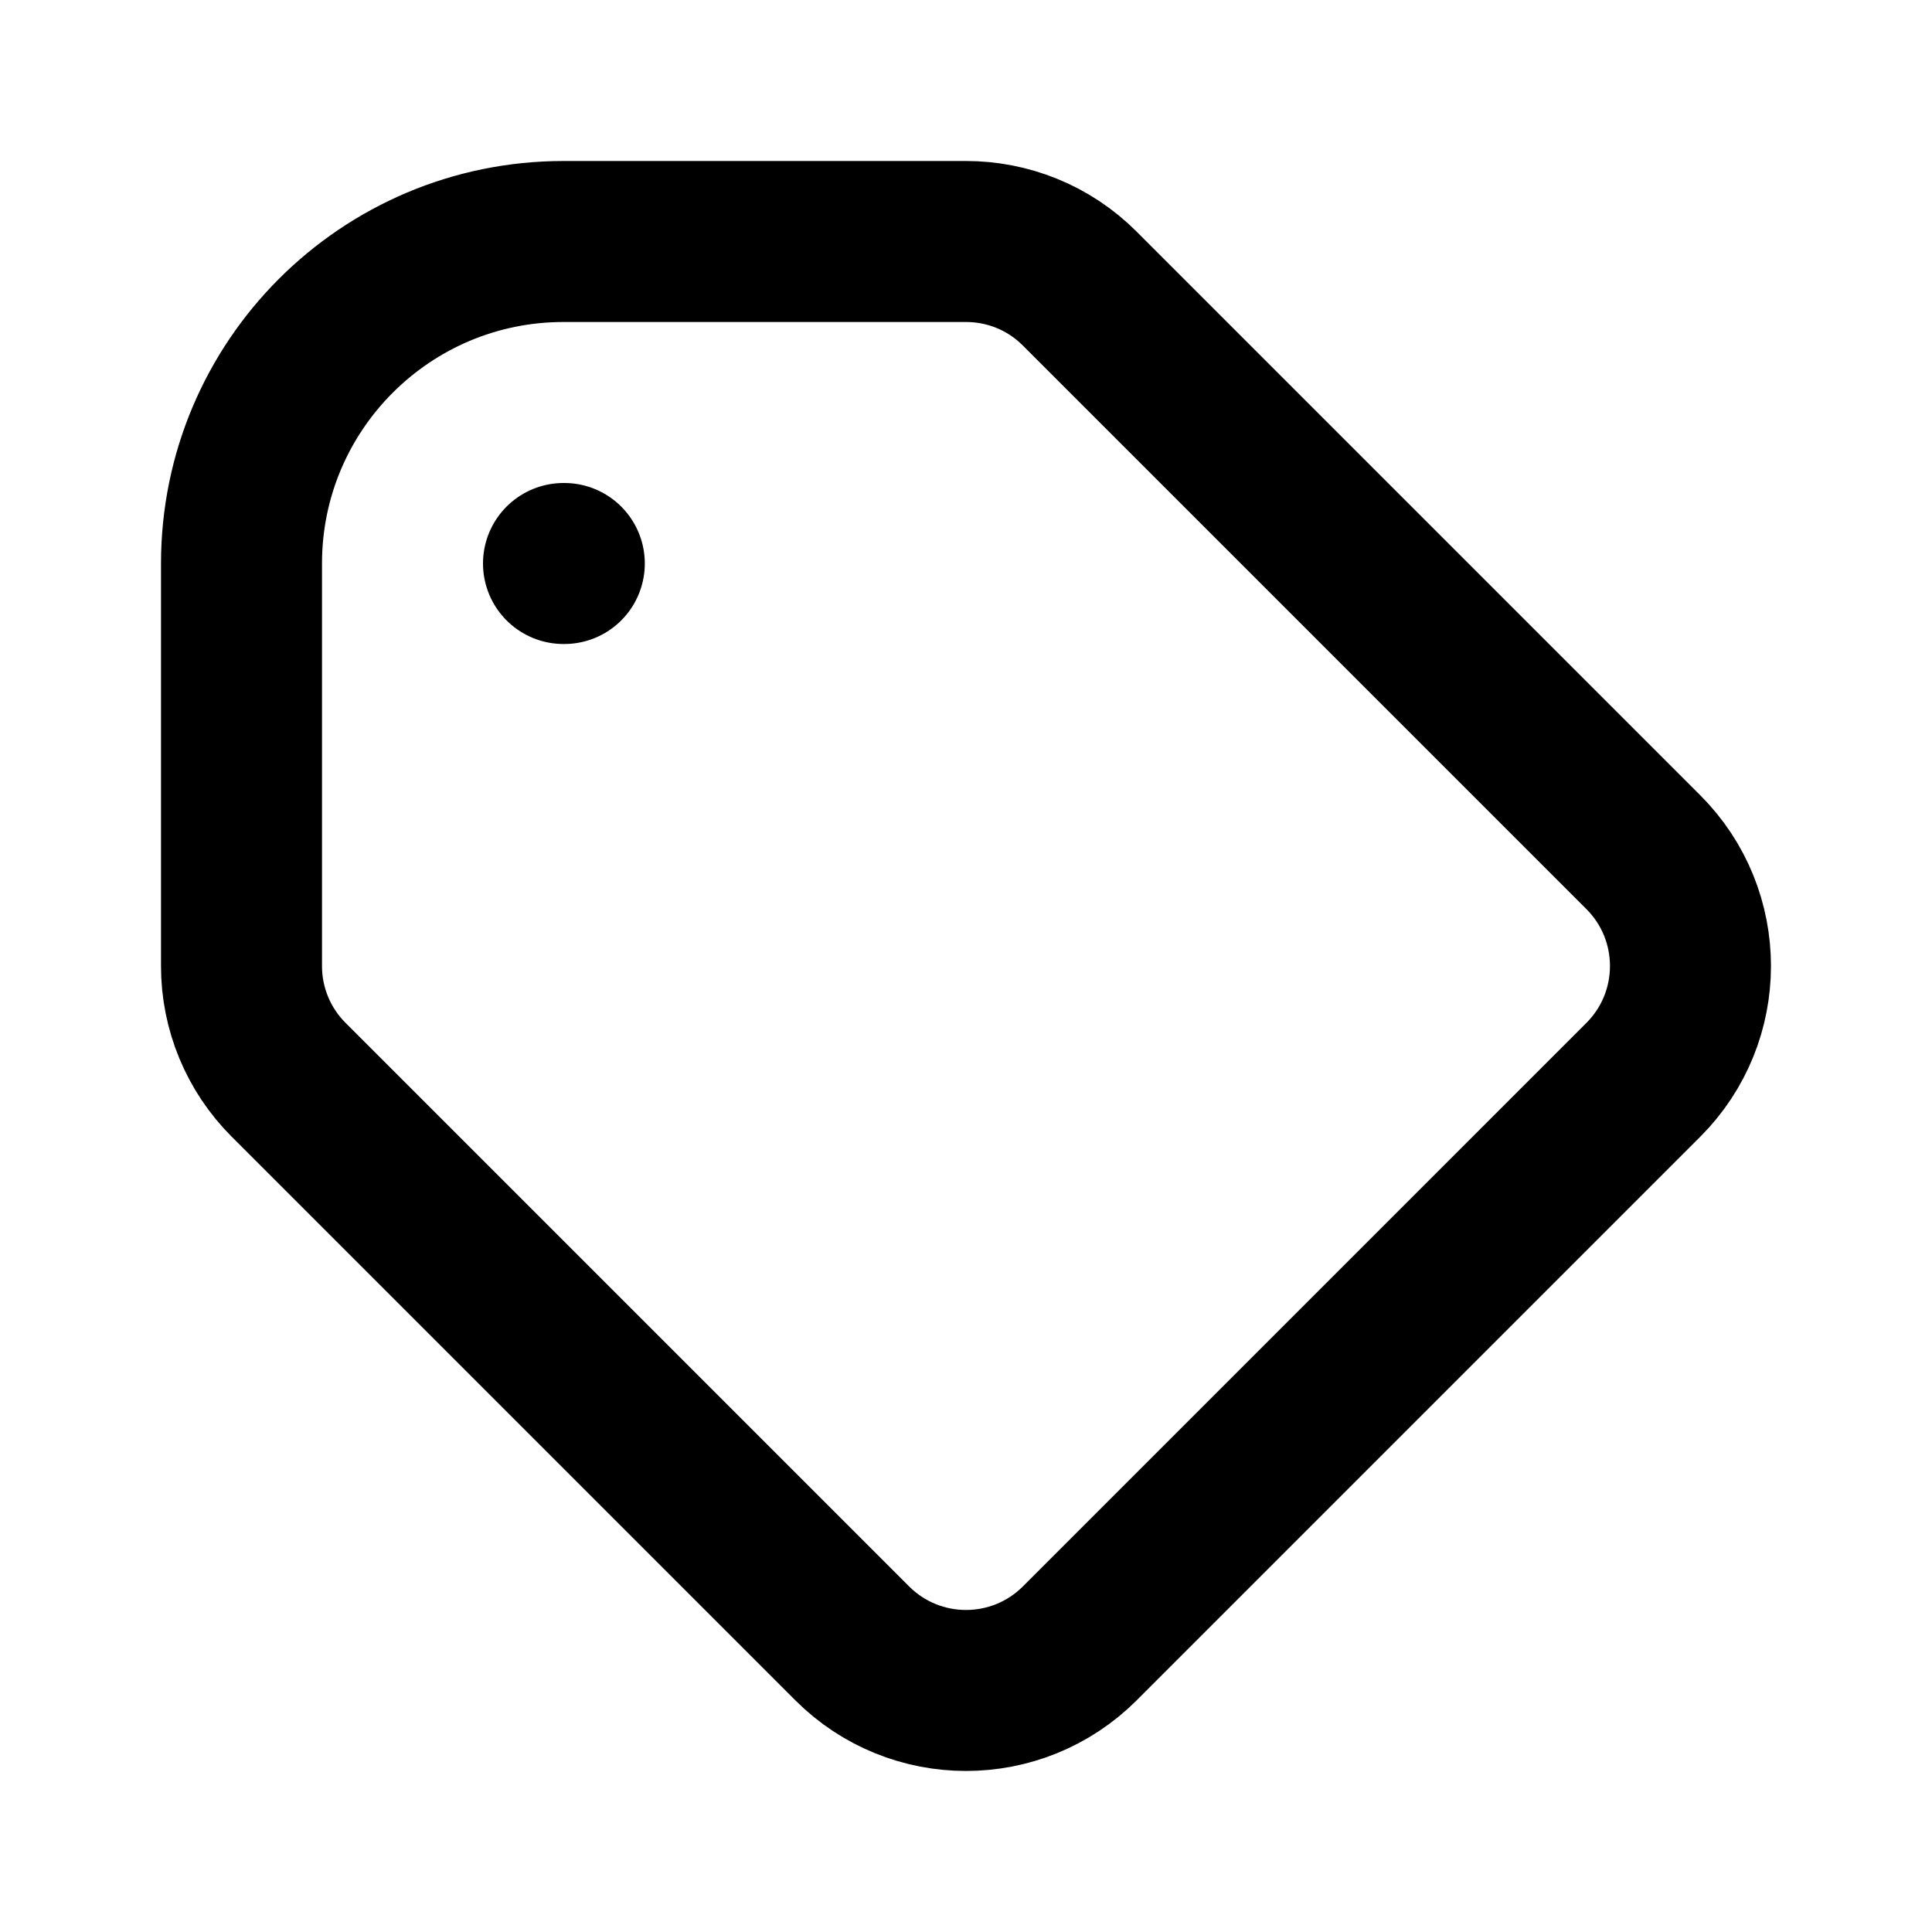
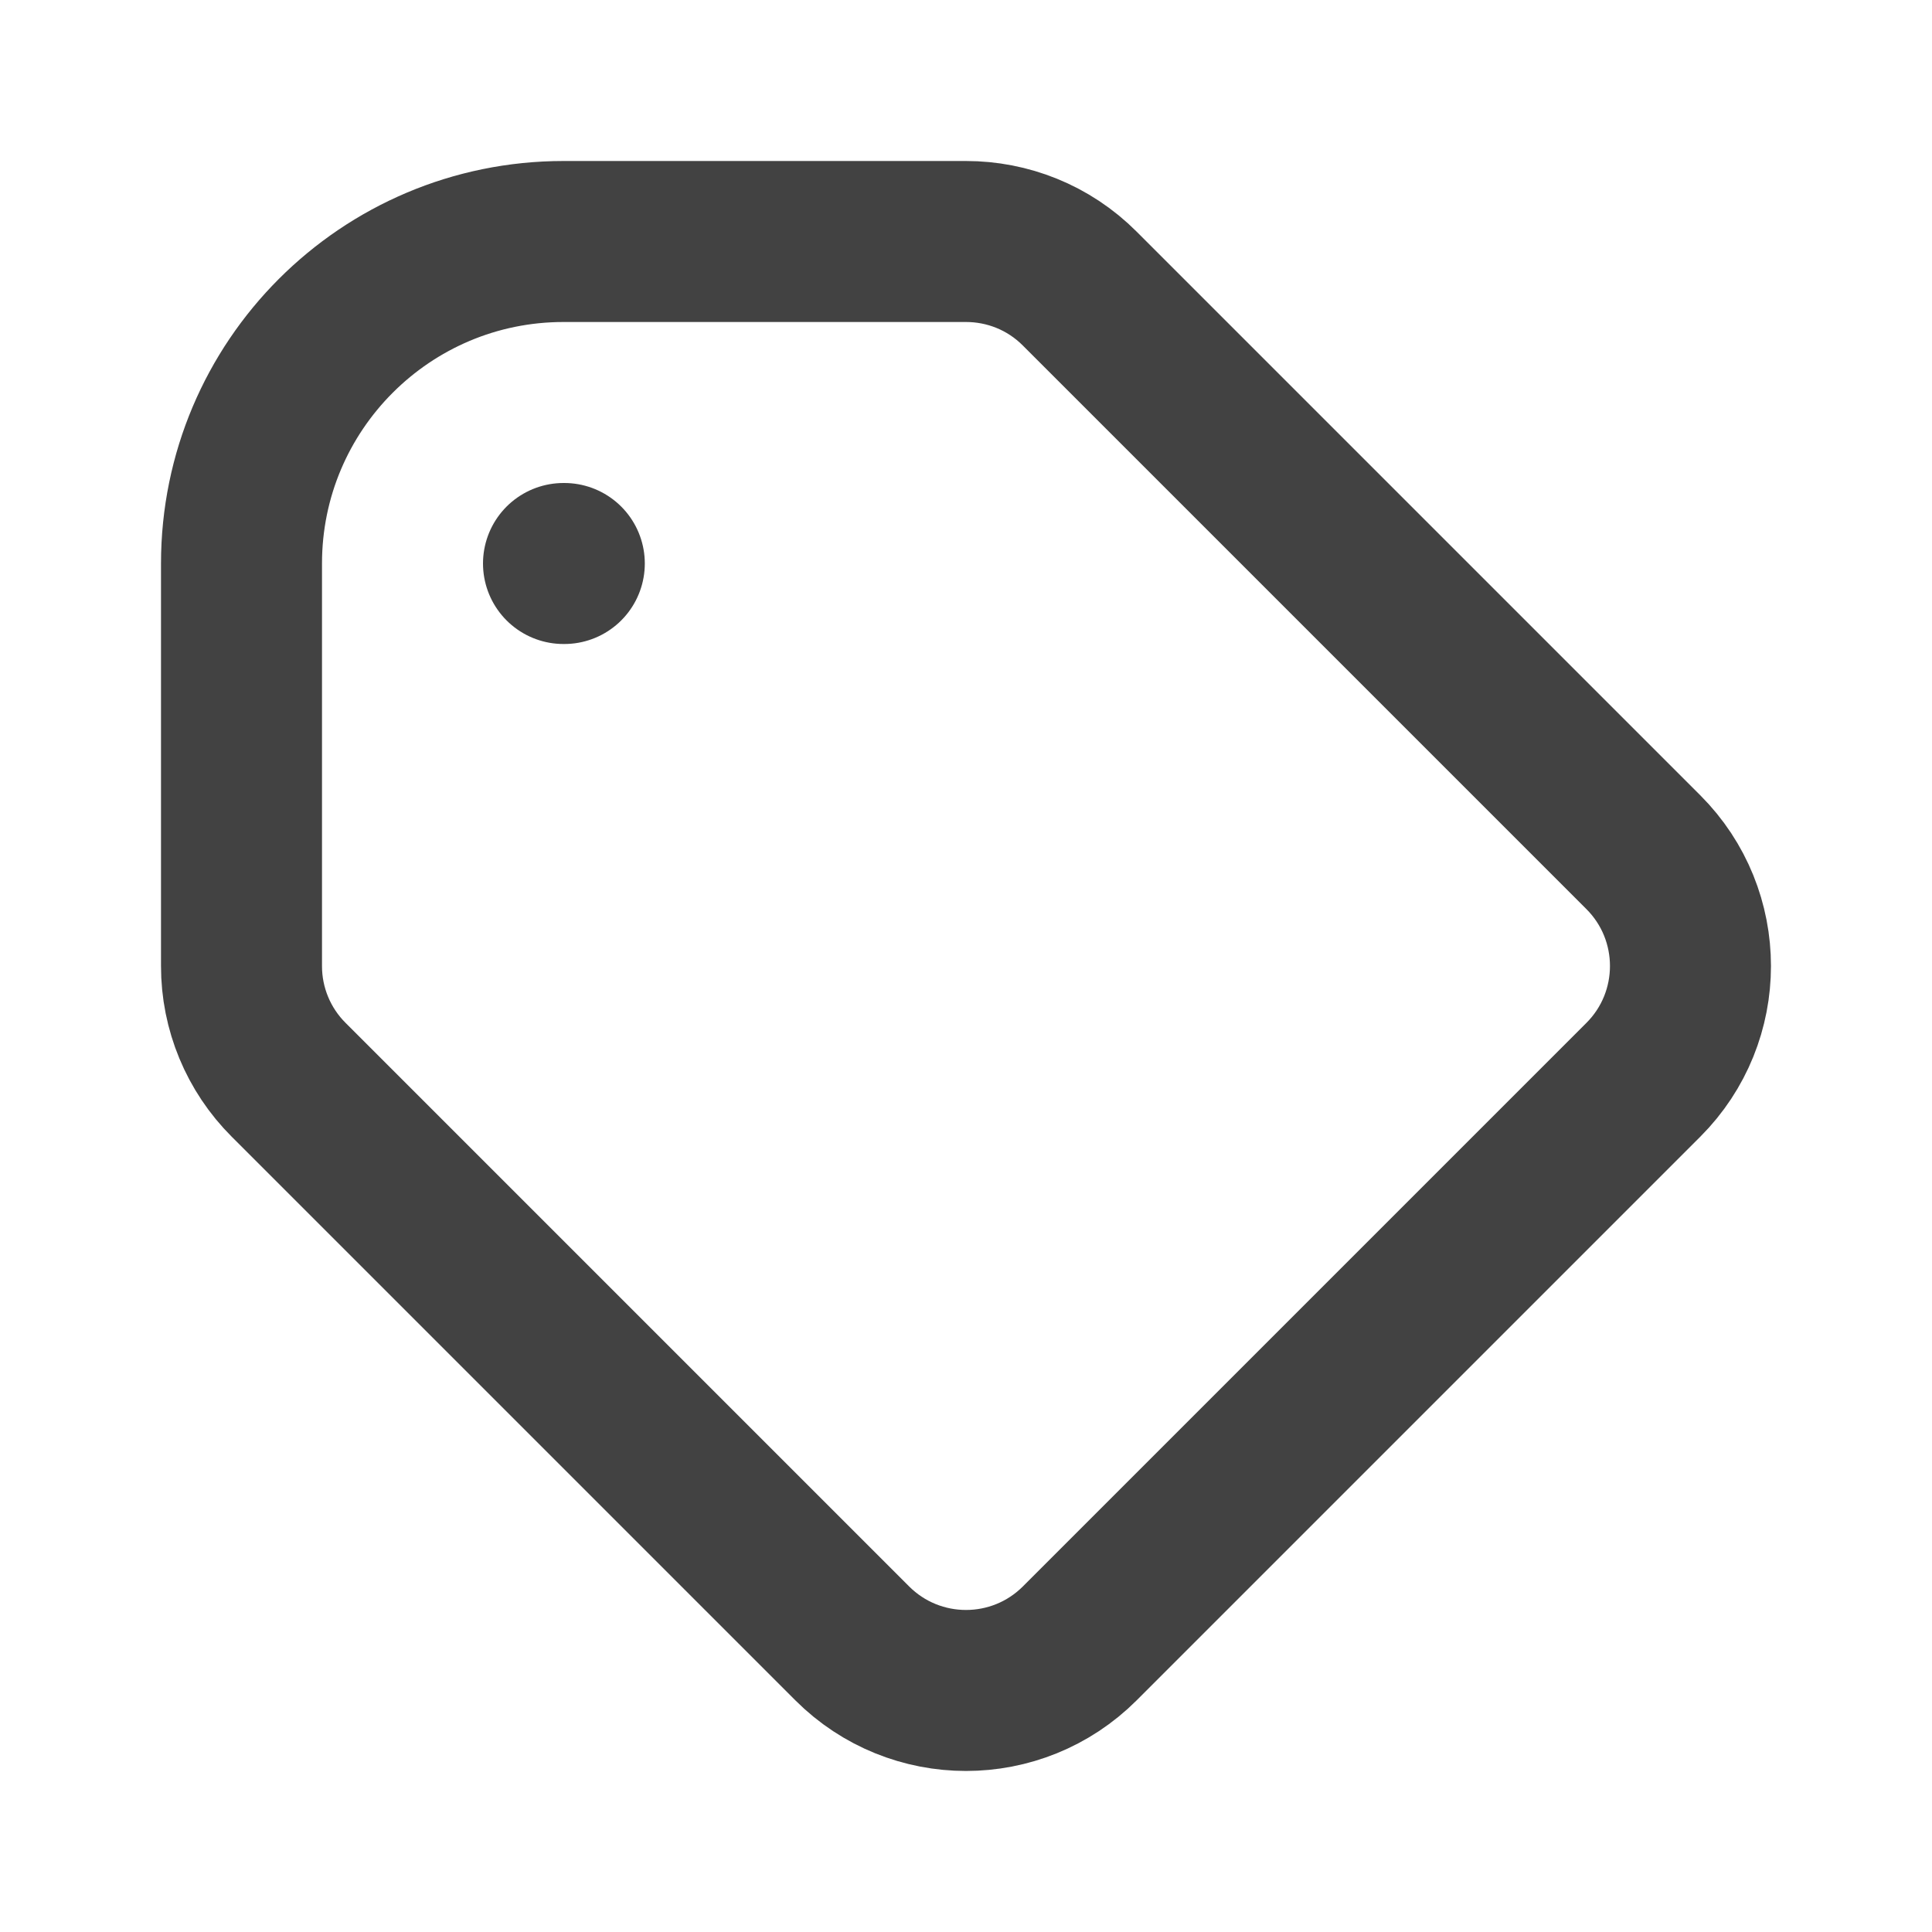
- <svg xmlns="http://www.w3.org/2000/svg" fill="none" viewBox="0 0 24 24" stroke="#000000">
+ <svg xmlns="http://www.w3.org/2000/svg" fill="none" viewBox="0 0 24 24" stroke="#424242">
  <path stroke-linecap="round" stroke-linejoin="round" stroke-width="2" d="M7 7h.01M7 3h5c.512 0 1.024.195 1.414.586l7 7a2 2 0 010 2.828l-7 7a2 2 0 01-2.828 0l-7-7A1.994 1.994 0 013 12V7a4 4 0 014-4z" />
</svg>
